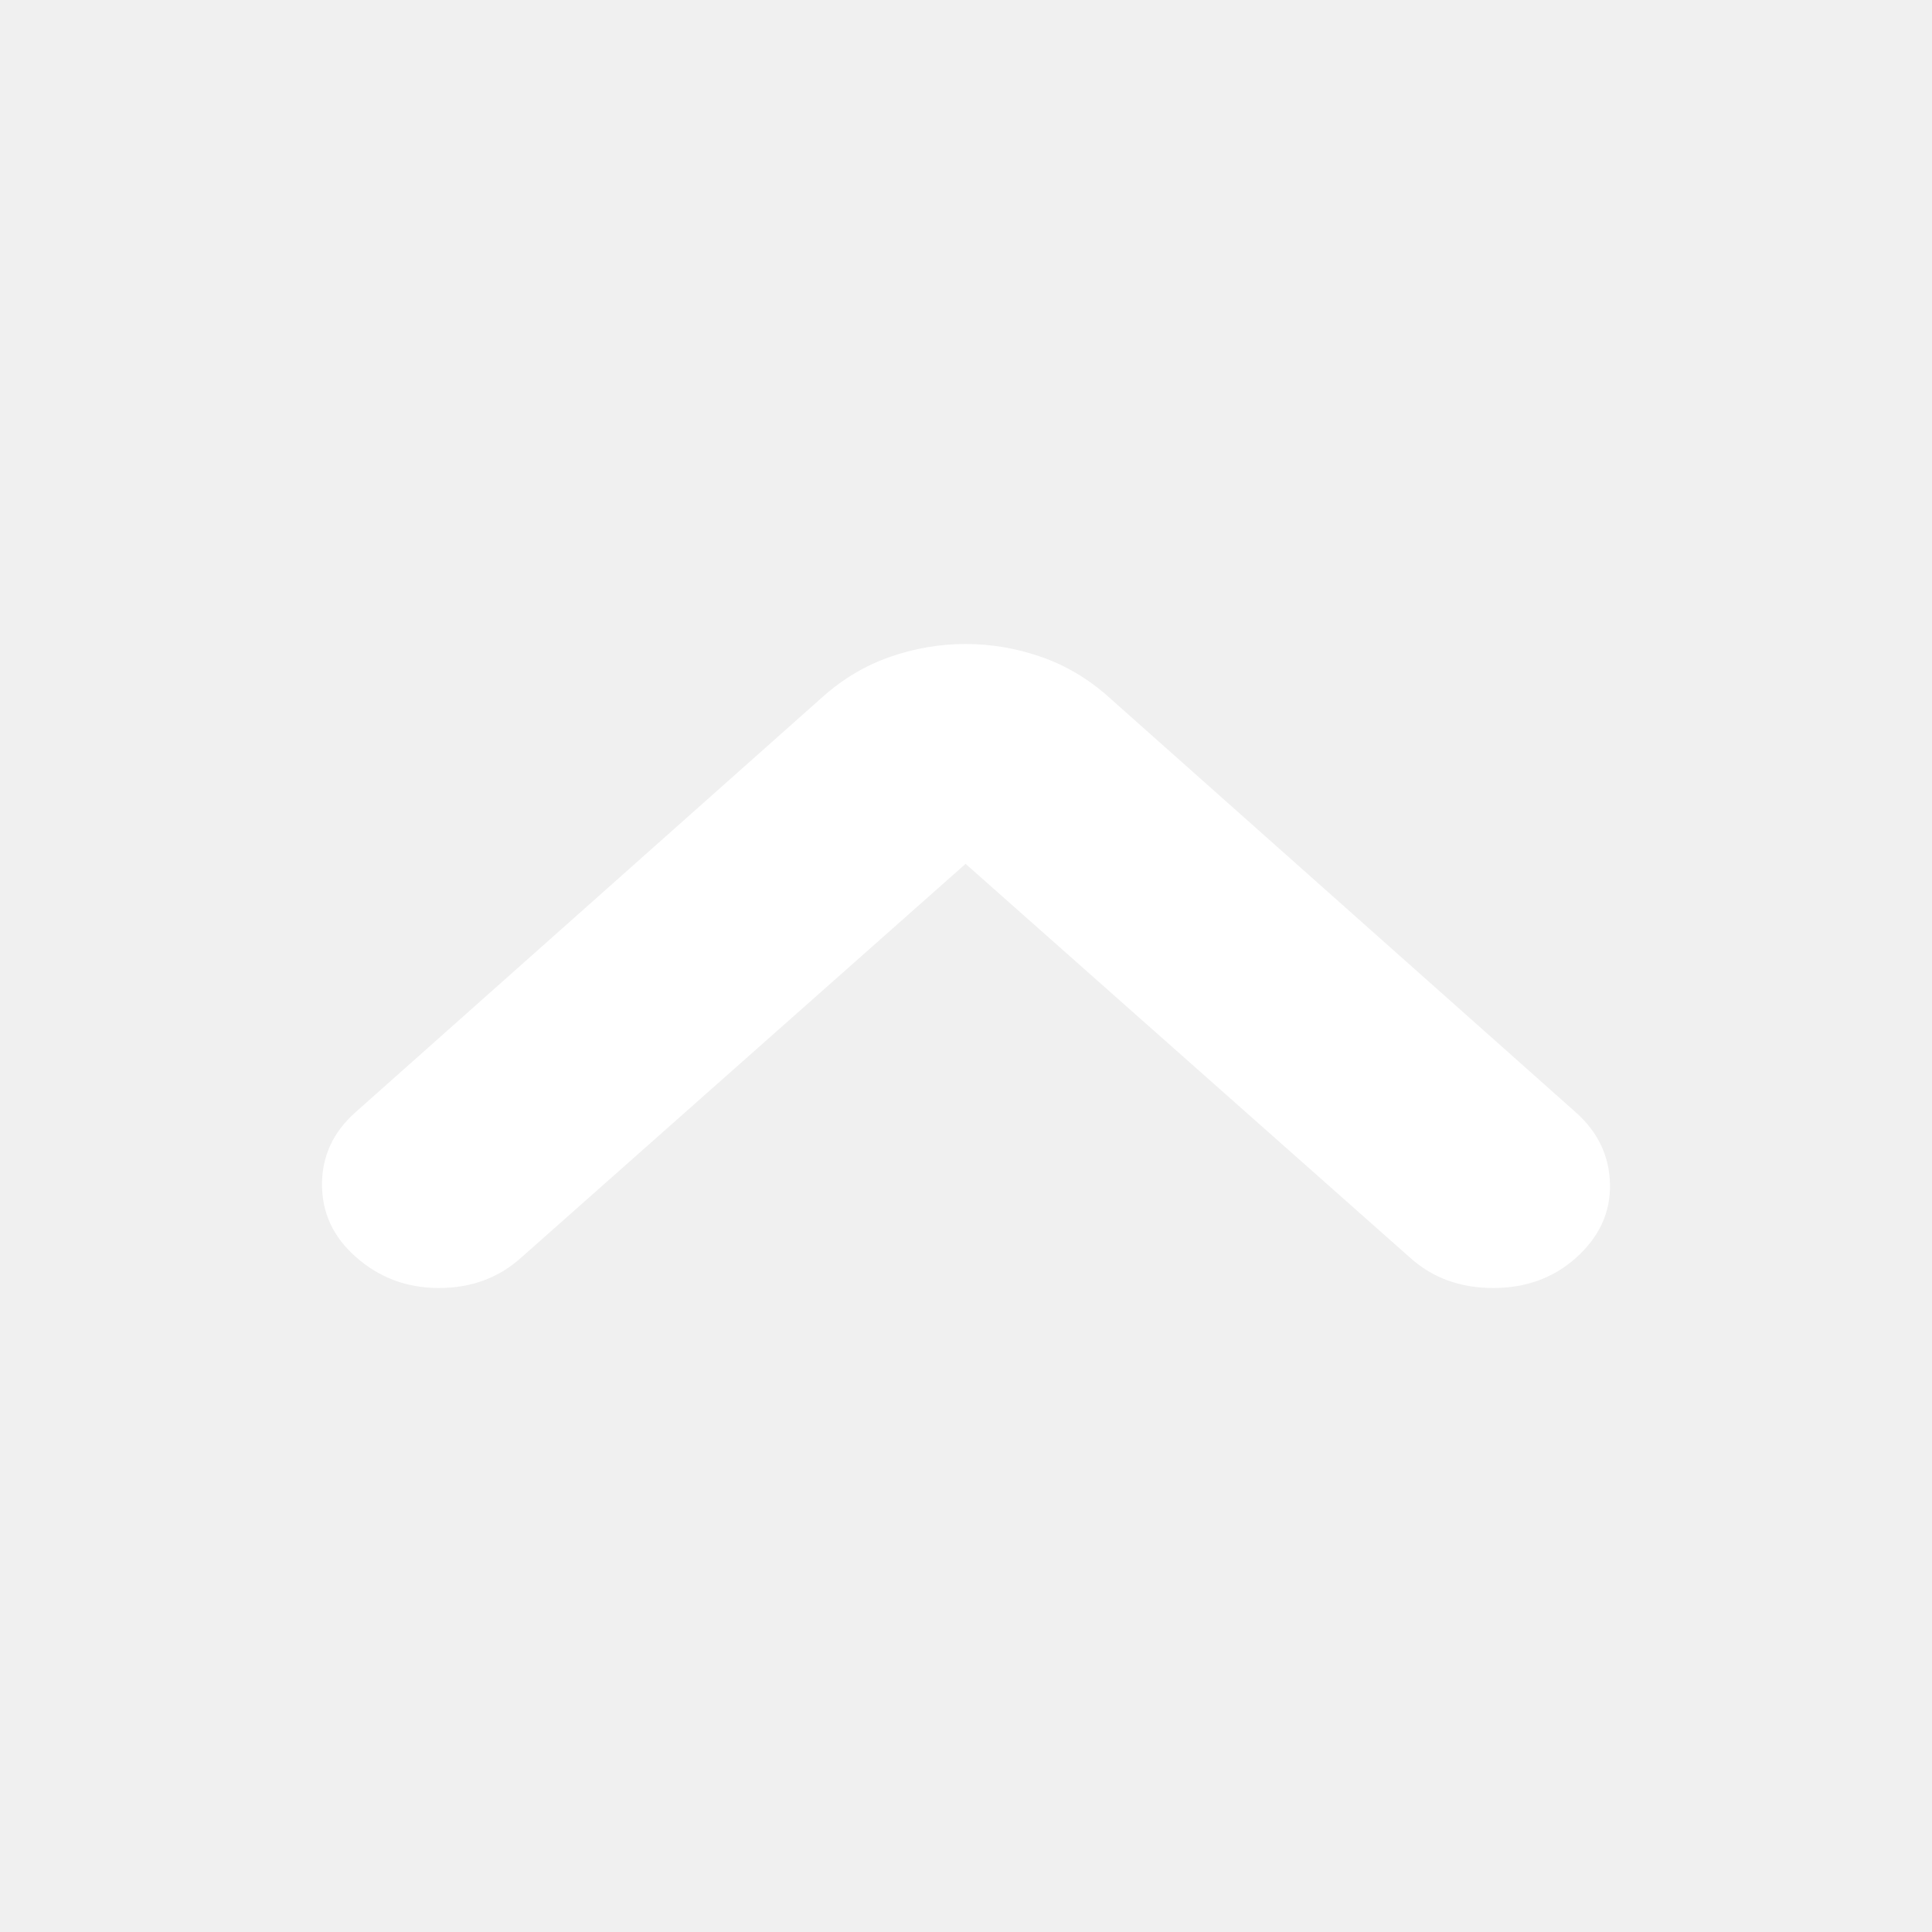
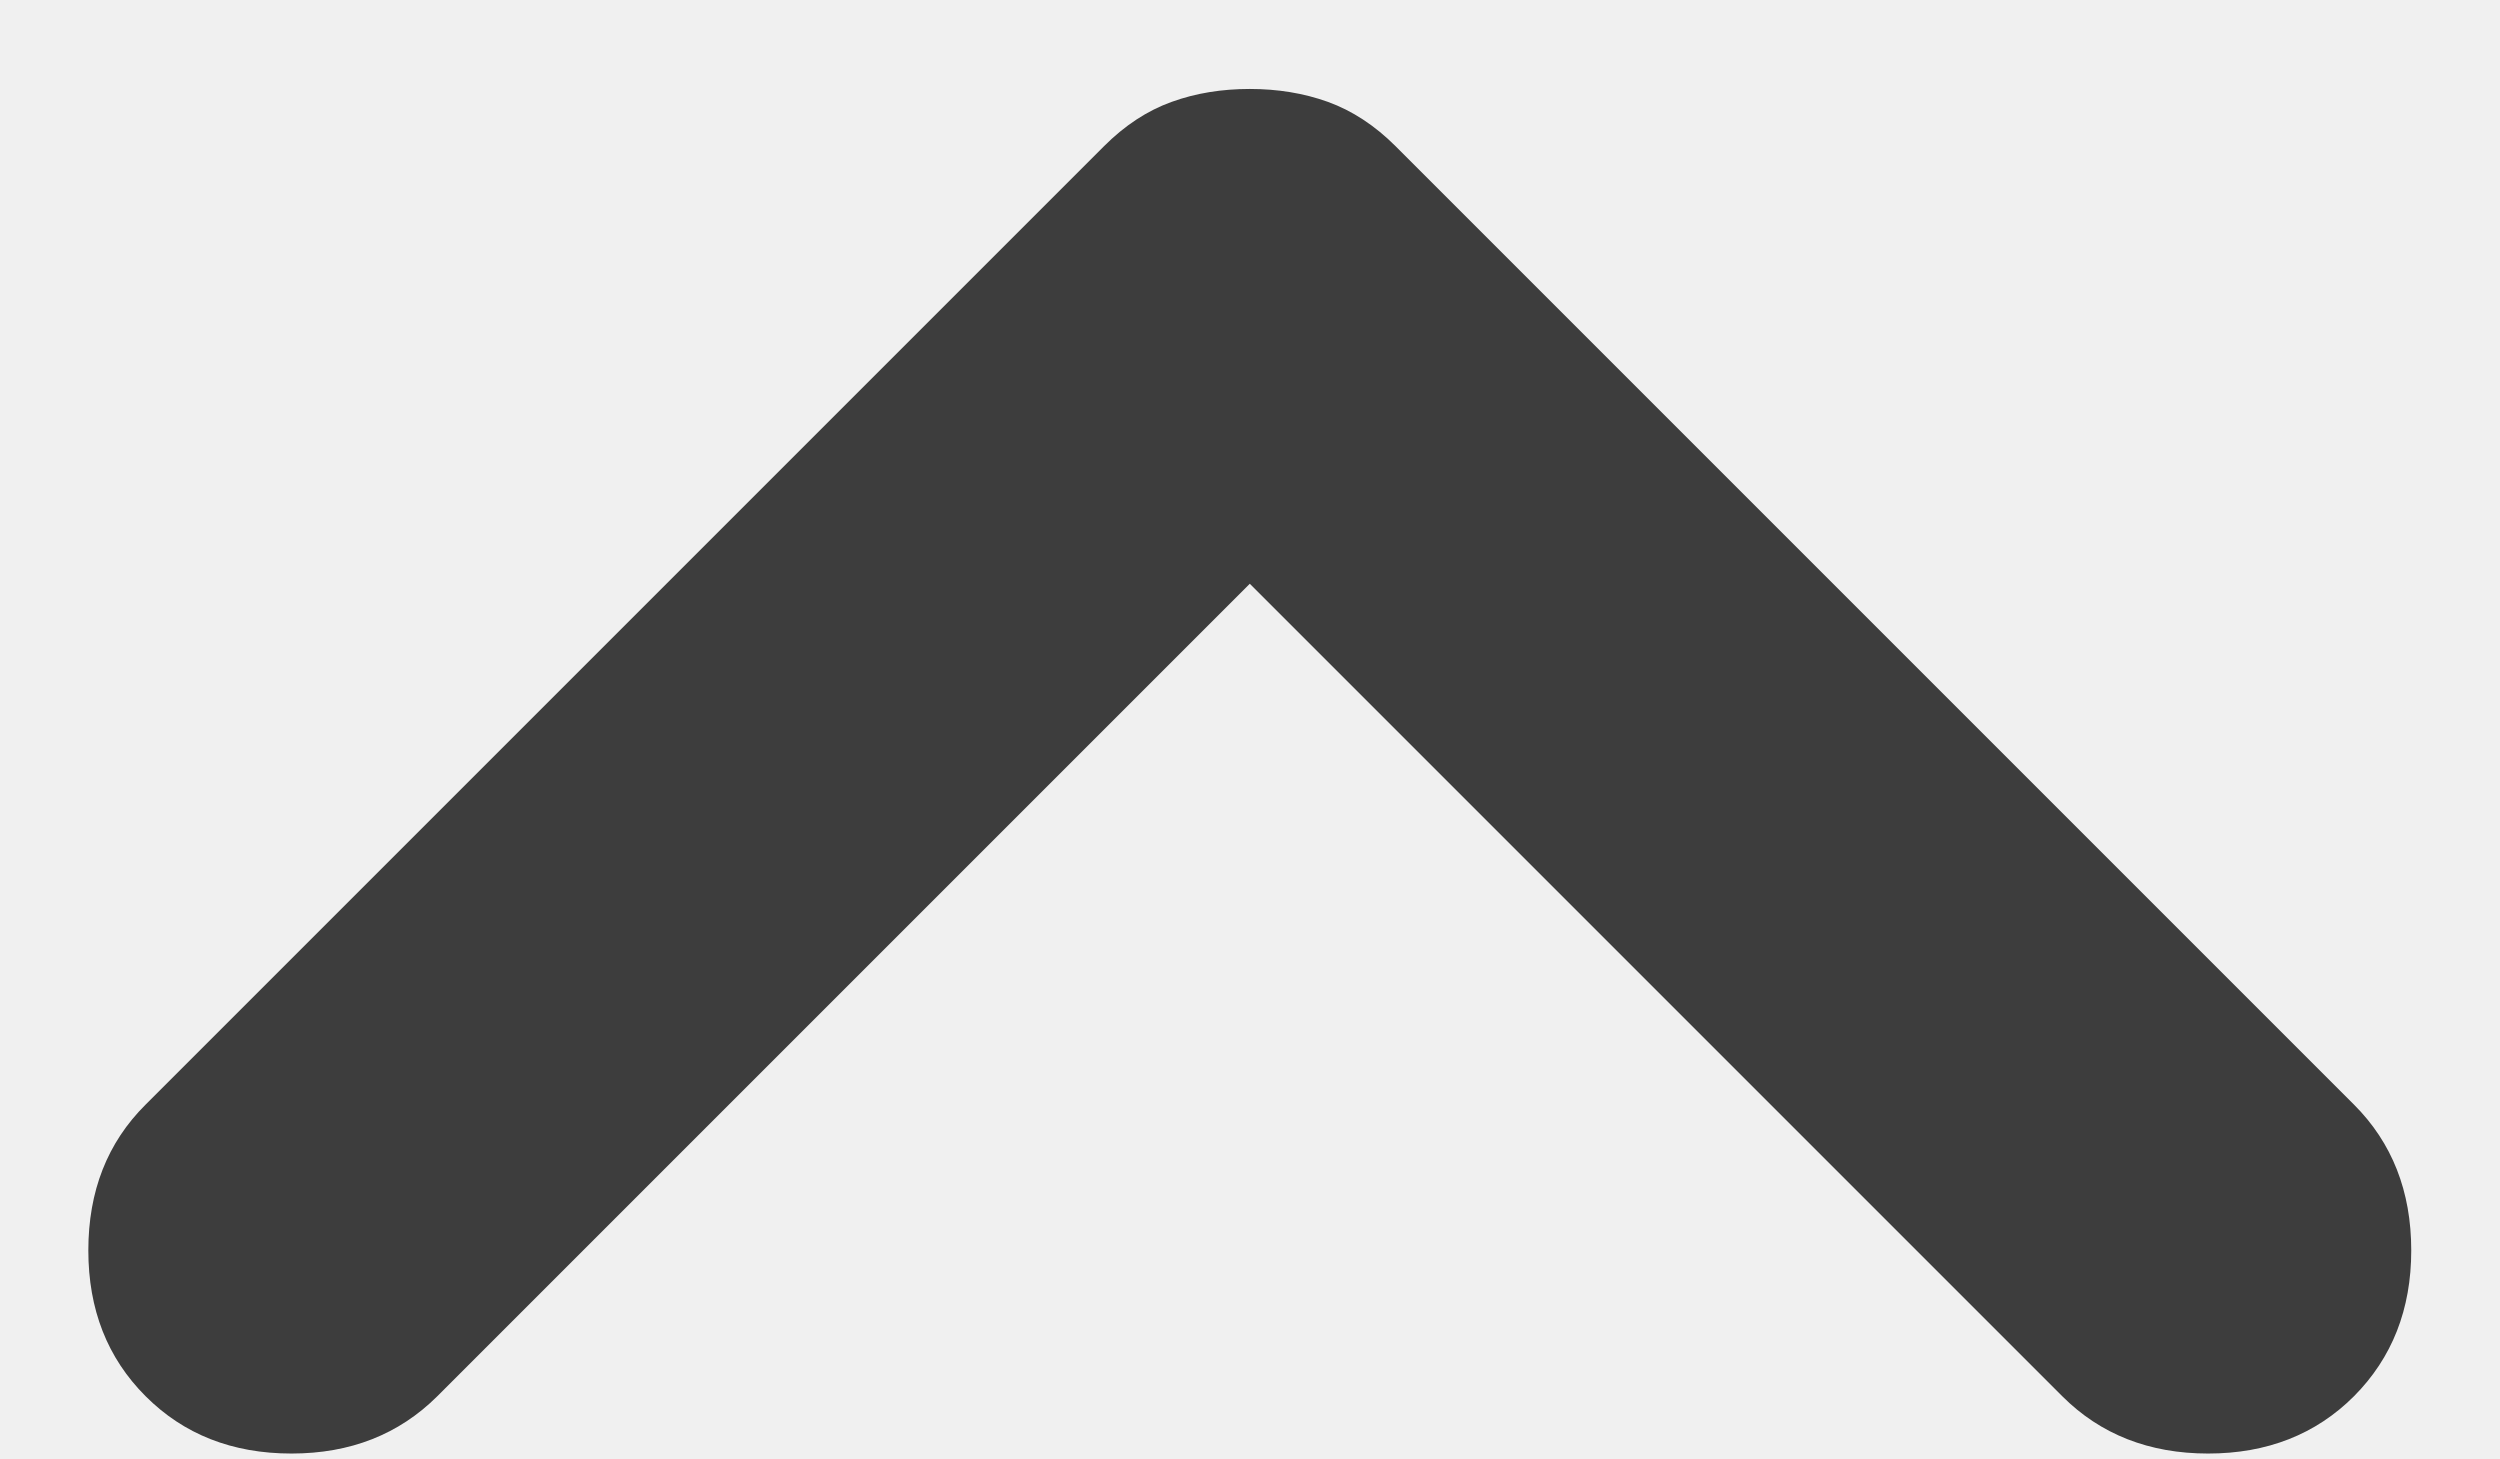
- <svg xmlns="http://www.w3.org/2000/svg" width="24" height="24" viewBox="0 0 24 24" fill="none">
-   <mask id="mask0_981_1041" style="mask-type:alpha" maskUnits="userSpaceOnUse" x="0" y="0" width="24" height="24">
-     <rect x="24" width="24" height="24" transform="rotate(90 24 0)" fill="#D9D9D9" />
-   </mask>
-   <g mask="url(#mask0_981_1041)">
-     <path d="M11.995 10.731L6.466 15.63C6.188 15.877 5.85 16 5.452 16C5.054 16 4.709 15.871 4.418 15.612C4.139 15.366 4 15.066 4 14.714C4 14.361 4.139 14.062 4.418 13.815L10.225 8.652C10.477 8.429 10.755 8.264 11.06 8.159C11.365 8.053 11.677 8 11.995 8C12.313 8 12.625 8.053 12.93 8.159C13.235 8.264 13.513 8.429 13.765 8.652L19.572 13.815C19.851 14.062 19.993 14.361 20 14.714C20.006 15.066 19.864 15.371 19.572 15.63C19.294 15.877 18.952 16 18.548 16C18.144 16 17.802 15.877 17.524 15.63L11.995 10.731Z" fill="white" />
-   </g>
+ <svg xmlns="http://www.w3.org/2000/svg" width="12" height="7" viewBox="0 0 12 7" fill="none">
+   <path d="M5.999 2.802L2.099 6.702C1.915 6.885 1.682 6.977 1.399 6.977C1.115 6.977 0.882 6.885 0.699 6.702C0.515 6.518 0.424 6.285 0.424 6.002C0.424 5.718 0.515 5.485 0.699 5.302L5.299 0.702C5.399 0.602 5.507 0.531 5.624 0.489C5.74 0.447 5.865 0.427 5.999 0.427C6.132 0.427 6.257 0.447 6.374 0.489C6.49 0.531 6.599 0.602 6.699 0.702L11.299 5.302C11.482 5.485 11.574 5.718 11.574 6.002C11.574 6.285 11.482 6.518 11.299 6.702C11.116 6.885 10.882 6.977 10.599 6.977C10.316 6.977 10.082 6.885 9.899 6.702L5.999 2.802Z" fill="#3D3D3D" />
</svg>
